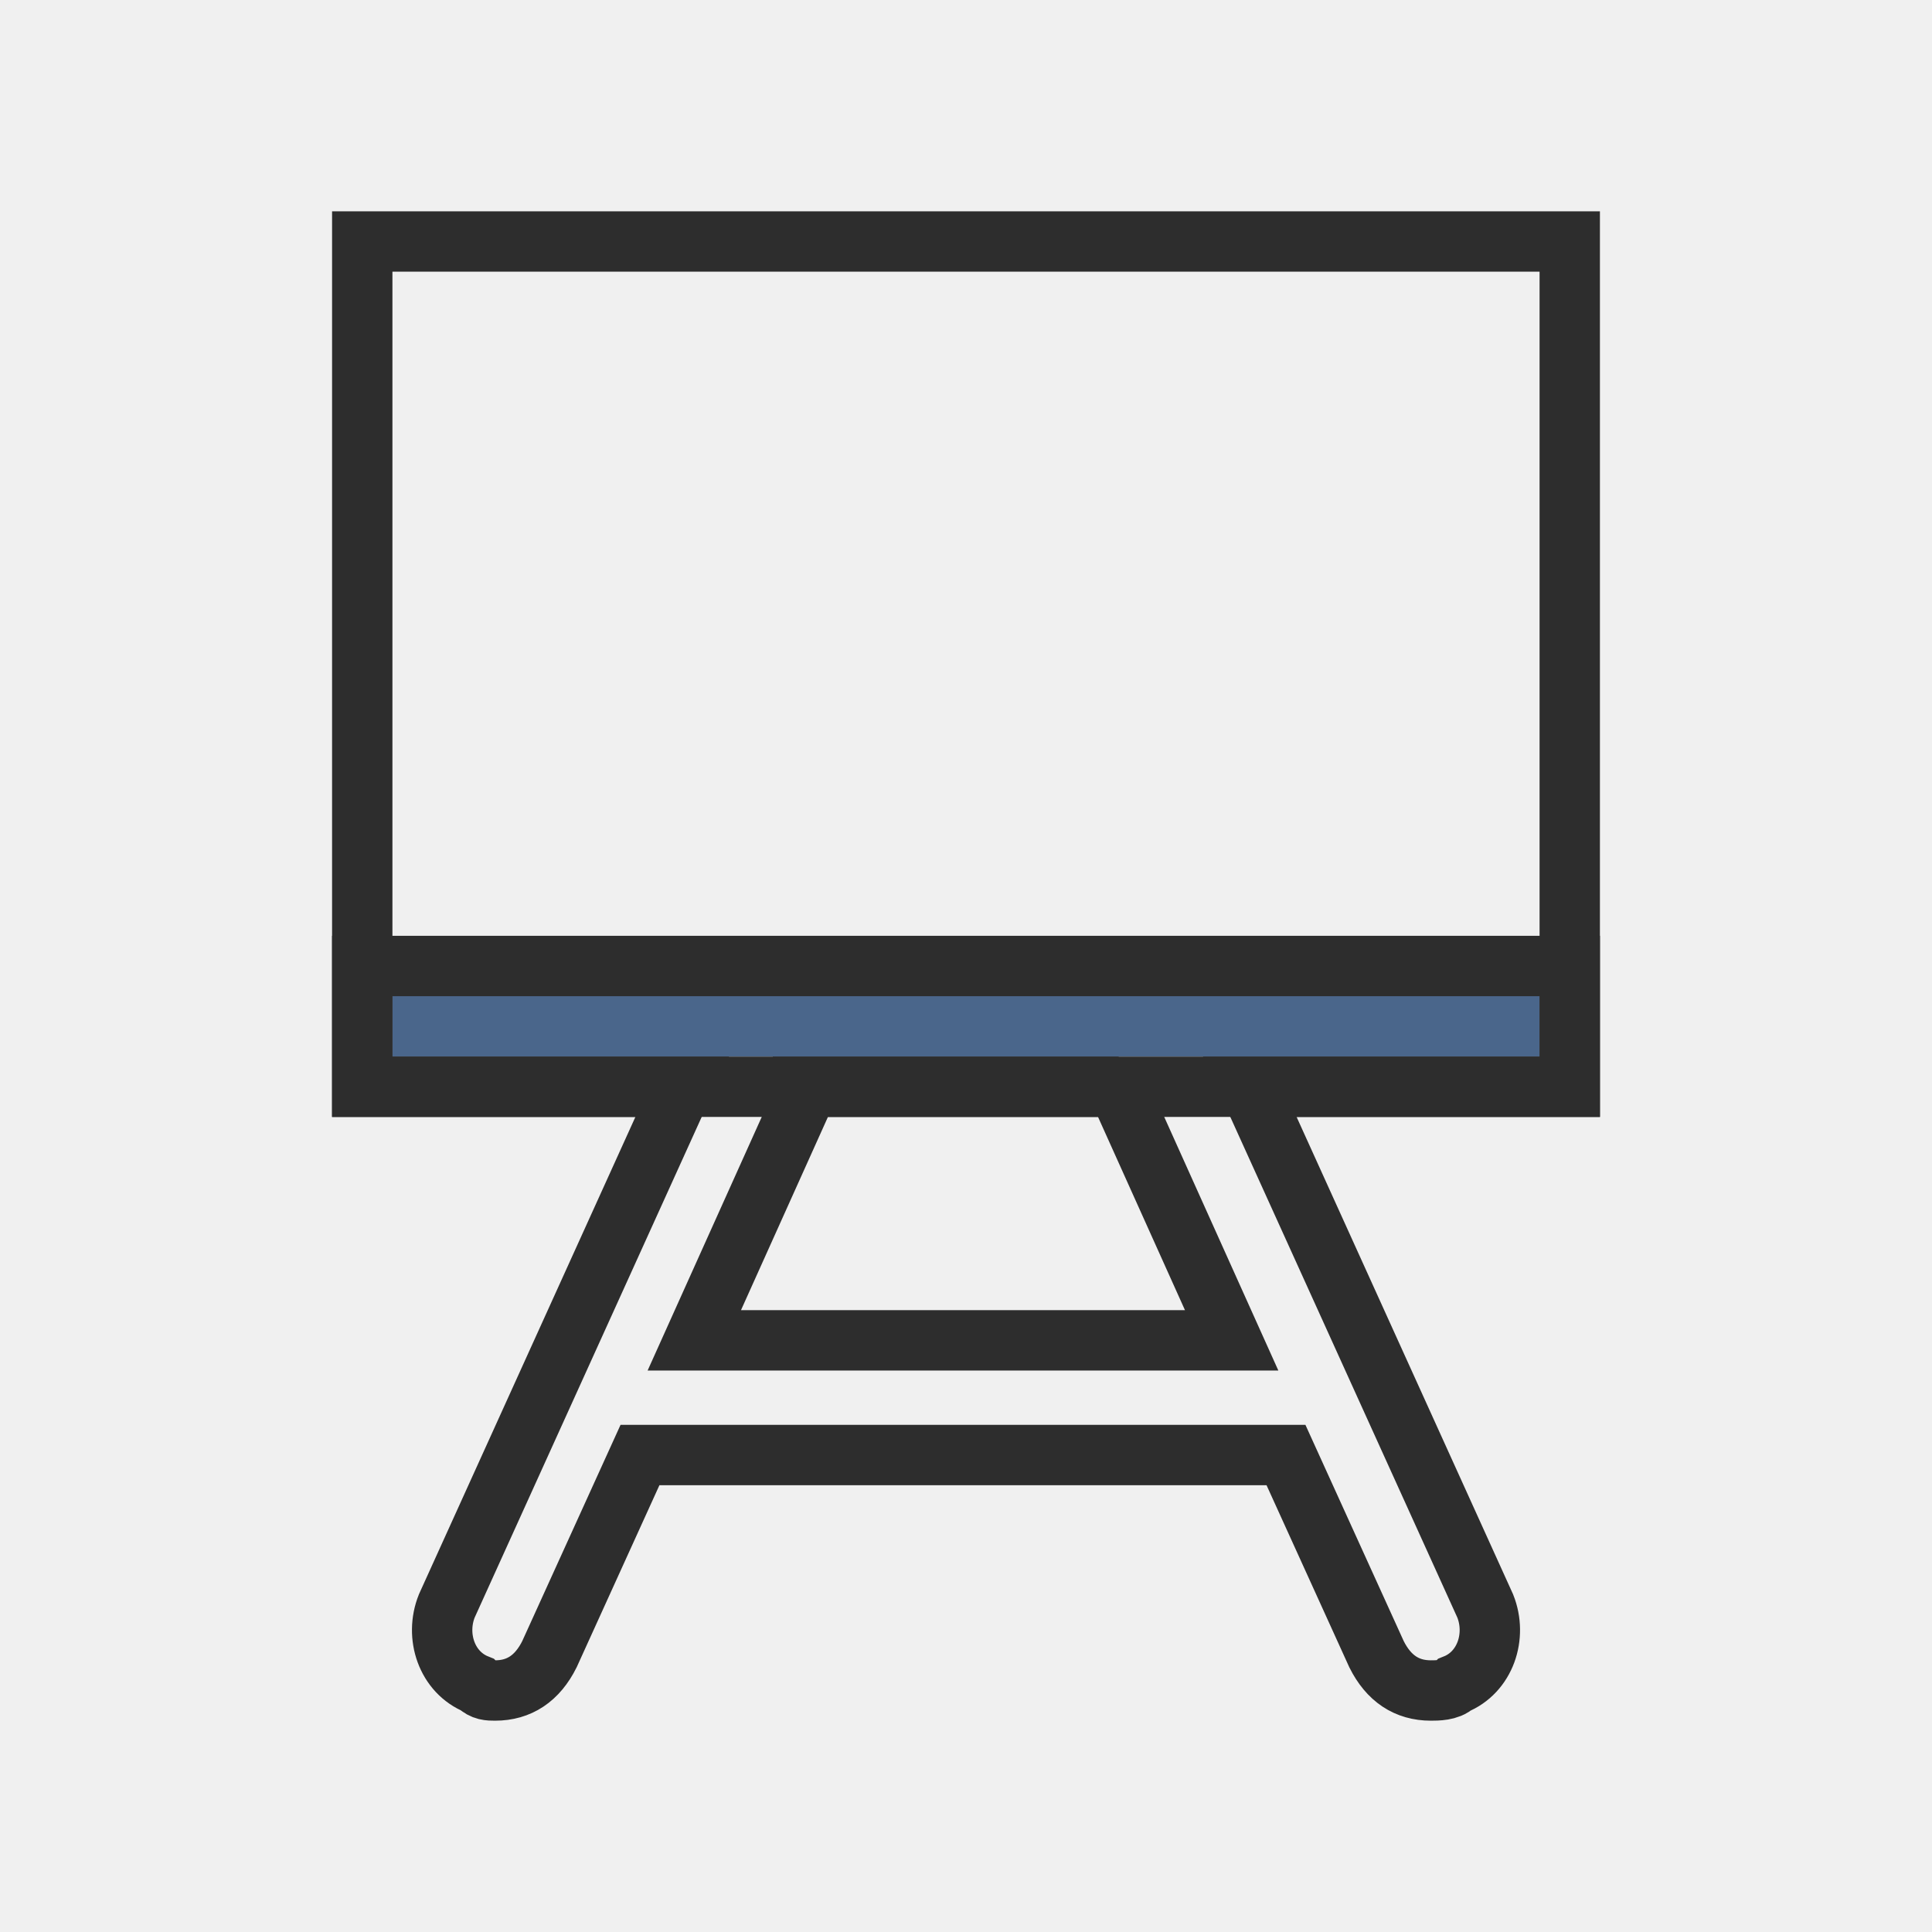
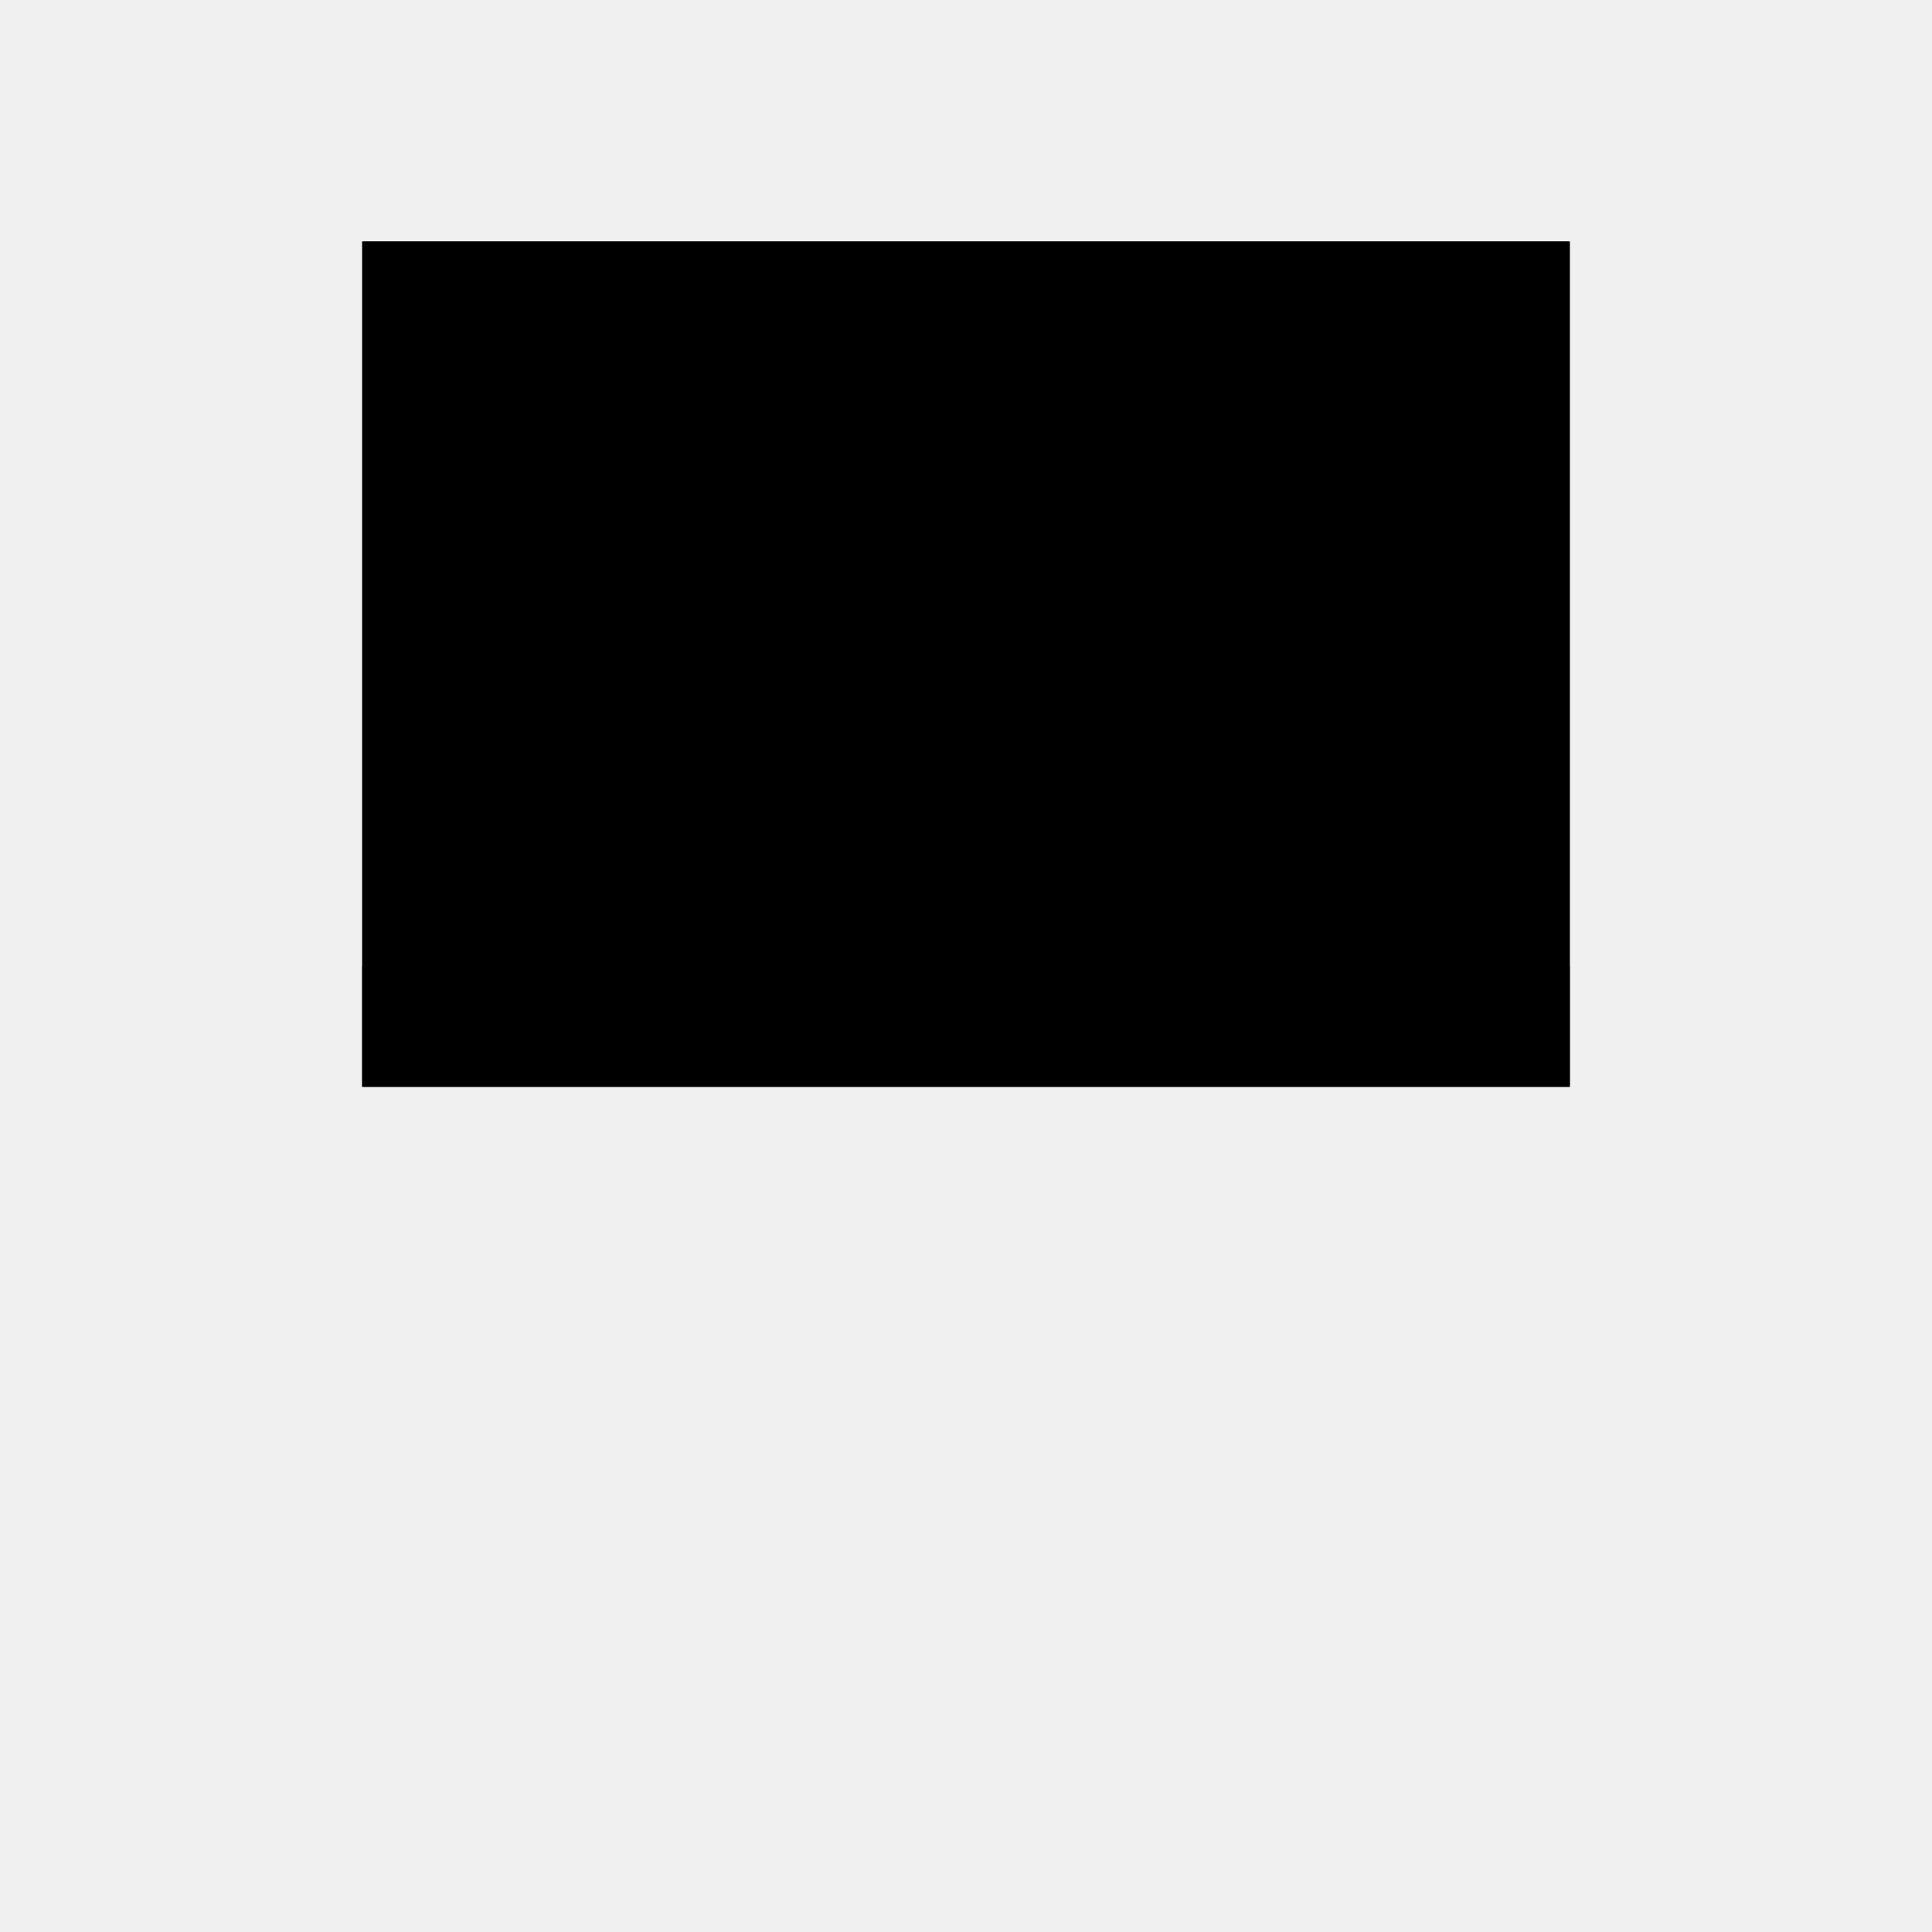
- <svg xmlns="http://www.w3.org/2000/svg" xmlns:xlink="http://www.w3.org/1999/xlink" version="1.1" id="Ebene_1" x="0px" y="0px" viewBox="0 0 32 32" style="enable-background:new 0 0 32 32;" xml:space="preserve">
-   <style type="text/css">
- 	.st0{fill:#4A668B;}
- 	.st1{clip-path:url(#SVGID_4_);fill:none;stroke:#FFFFFF;stroke-miterlimit:10;}
- 	.st2{fill:none;stroke:#FFFFFF;stroke-miterlimit:10;}
- 	.st3{fill:none;stroke:#2D2D2D;stroke-miterlimit:10;}
- </style>
-   <rect x="6" y="16" class="st0" width="20" height="2" />
+ <svg xmlns="http://www.w3.org/2000/svg" xmlns:xlink="http://www.w3.org/1999/xlink" version="1.1" id="course" x="0px" y="0px" viewBox="0 0 32 32" style="enable-background:new 0 0 32 32;" xml:space="preserve">
+   <rect x="6" y="16" style="fill: currentColor" width="20" height="2" />
  <g id="Ebene_2_1_">
- </g>
+     </g>
  <g>
    <g>
      <g>
        <defs>
          <rect id="SVGID_3_" x="6" y="4" width="20" height="14" />
        </defs>
        <clipPath id="SVGID_4_">
          <use xlink:href="#SVGID_3_" style="overflow:visible;" />
        </clipPath>
-         <rect x="6" y="4" class="st1" width="20" height="14" />
+         <rect x="6" y="4" stlye="clip-path:url(#SVGID_4_);fill:none;" width="20" height="14" />
      </g>
    </g>
    <g>
-       <rect id="SVGID_2_" x="6" y="4" class="st2" width="20" height="14" />
+       <rect id="SVGID_2_" x="6" y="4" style="fill:none;" width="20" height="14" />
    </g>
  </g>
-   <rect id="SVGID_1_" x="6" y="4" class="st3" width="20" height="14" />
-   <path class="st3" d="M26,16H6v2h5.3l-3.9,8.6c-0.2,0.5,0,1.1,0.5,1.3C8,28,8.1,28,8.2,28c0.4,0,0.7-0.2,0.9-0.6l1.5-3.3h10.7  l1.5,3.3c0.2,0.4,0.5,0.6,0.9,0.6c0.1,0,0.3,0,0.4-0.1c0.5-0.2,0.7-0.8,0.5-1.3L20.7,18H26V16z M18.6,18.2l1.8,4h-8.9l1.8-4  c0-0.1,0-0.1,0-0.2h5.1C18.6,18.1,18.6,18.1,18.6,18.2z" />
+   <rect id="SVGID_1_" x="6" y="4" width="20" height="14" />
+   <path style="fill:none;" d="M26,16H6v2h5.3l-3.9,8.6c-0.2,0.5,0,1.1,0.5,1.3C8,28,8.1,28,8.2,28c0.4,0,0.7-0.2,0.9-0.6l1.5-3.3h10.7         l1.5,3.3c0.2,0.4,0.5,0.6,0.9,0.6c0.1,0,0.3,0,0.4-0.1c0.5-0.2,0.7-0.8,0.5-1.3L20.7,18H26V16z M18.6,18.2l1.8,4h-8.9l1.8-4         c0-0.1,0-0.1,0-0.2h5.1C18.6,18.1,18.6,18.1,18.6,18.2z" />
</svg>
